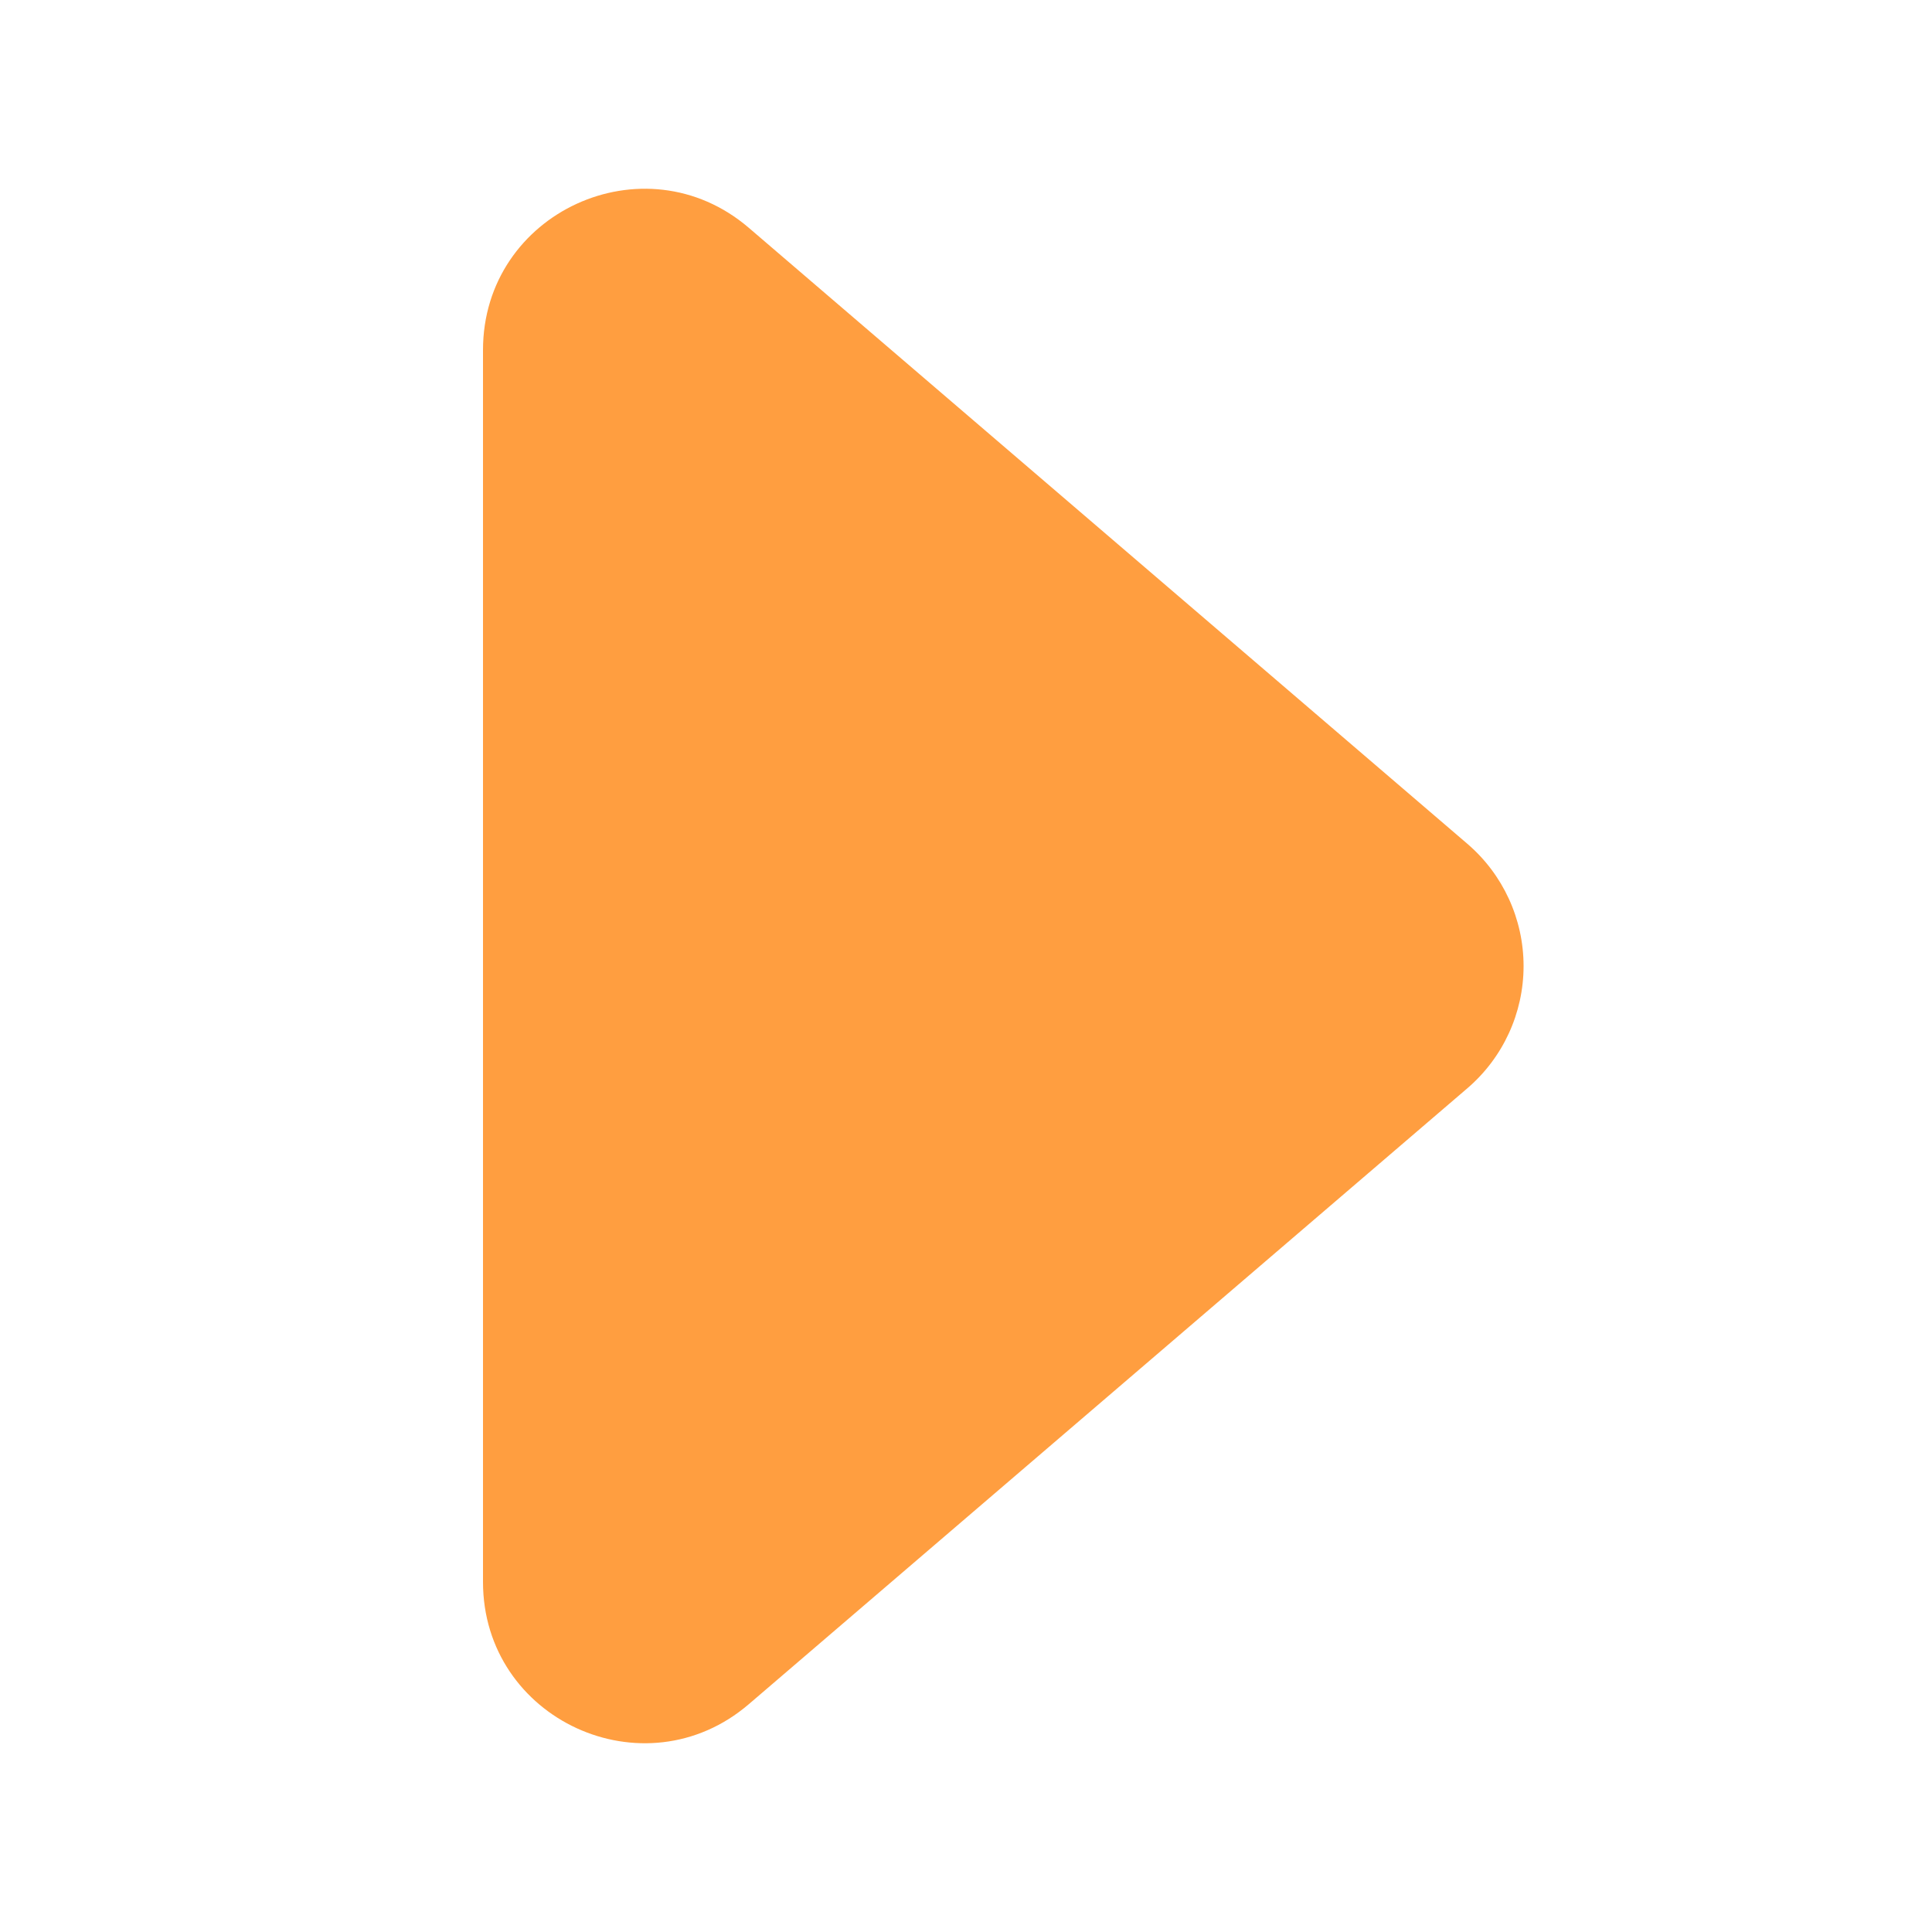
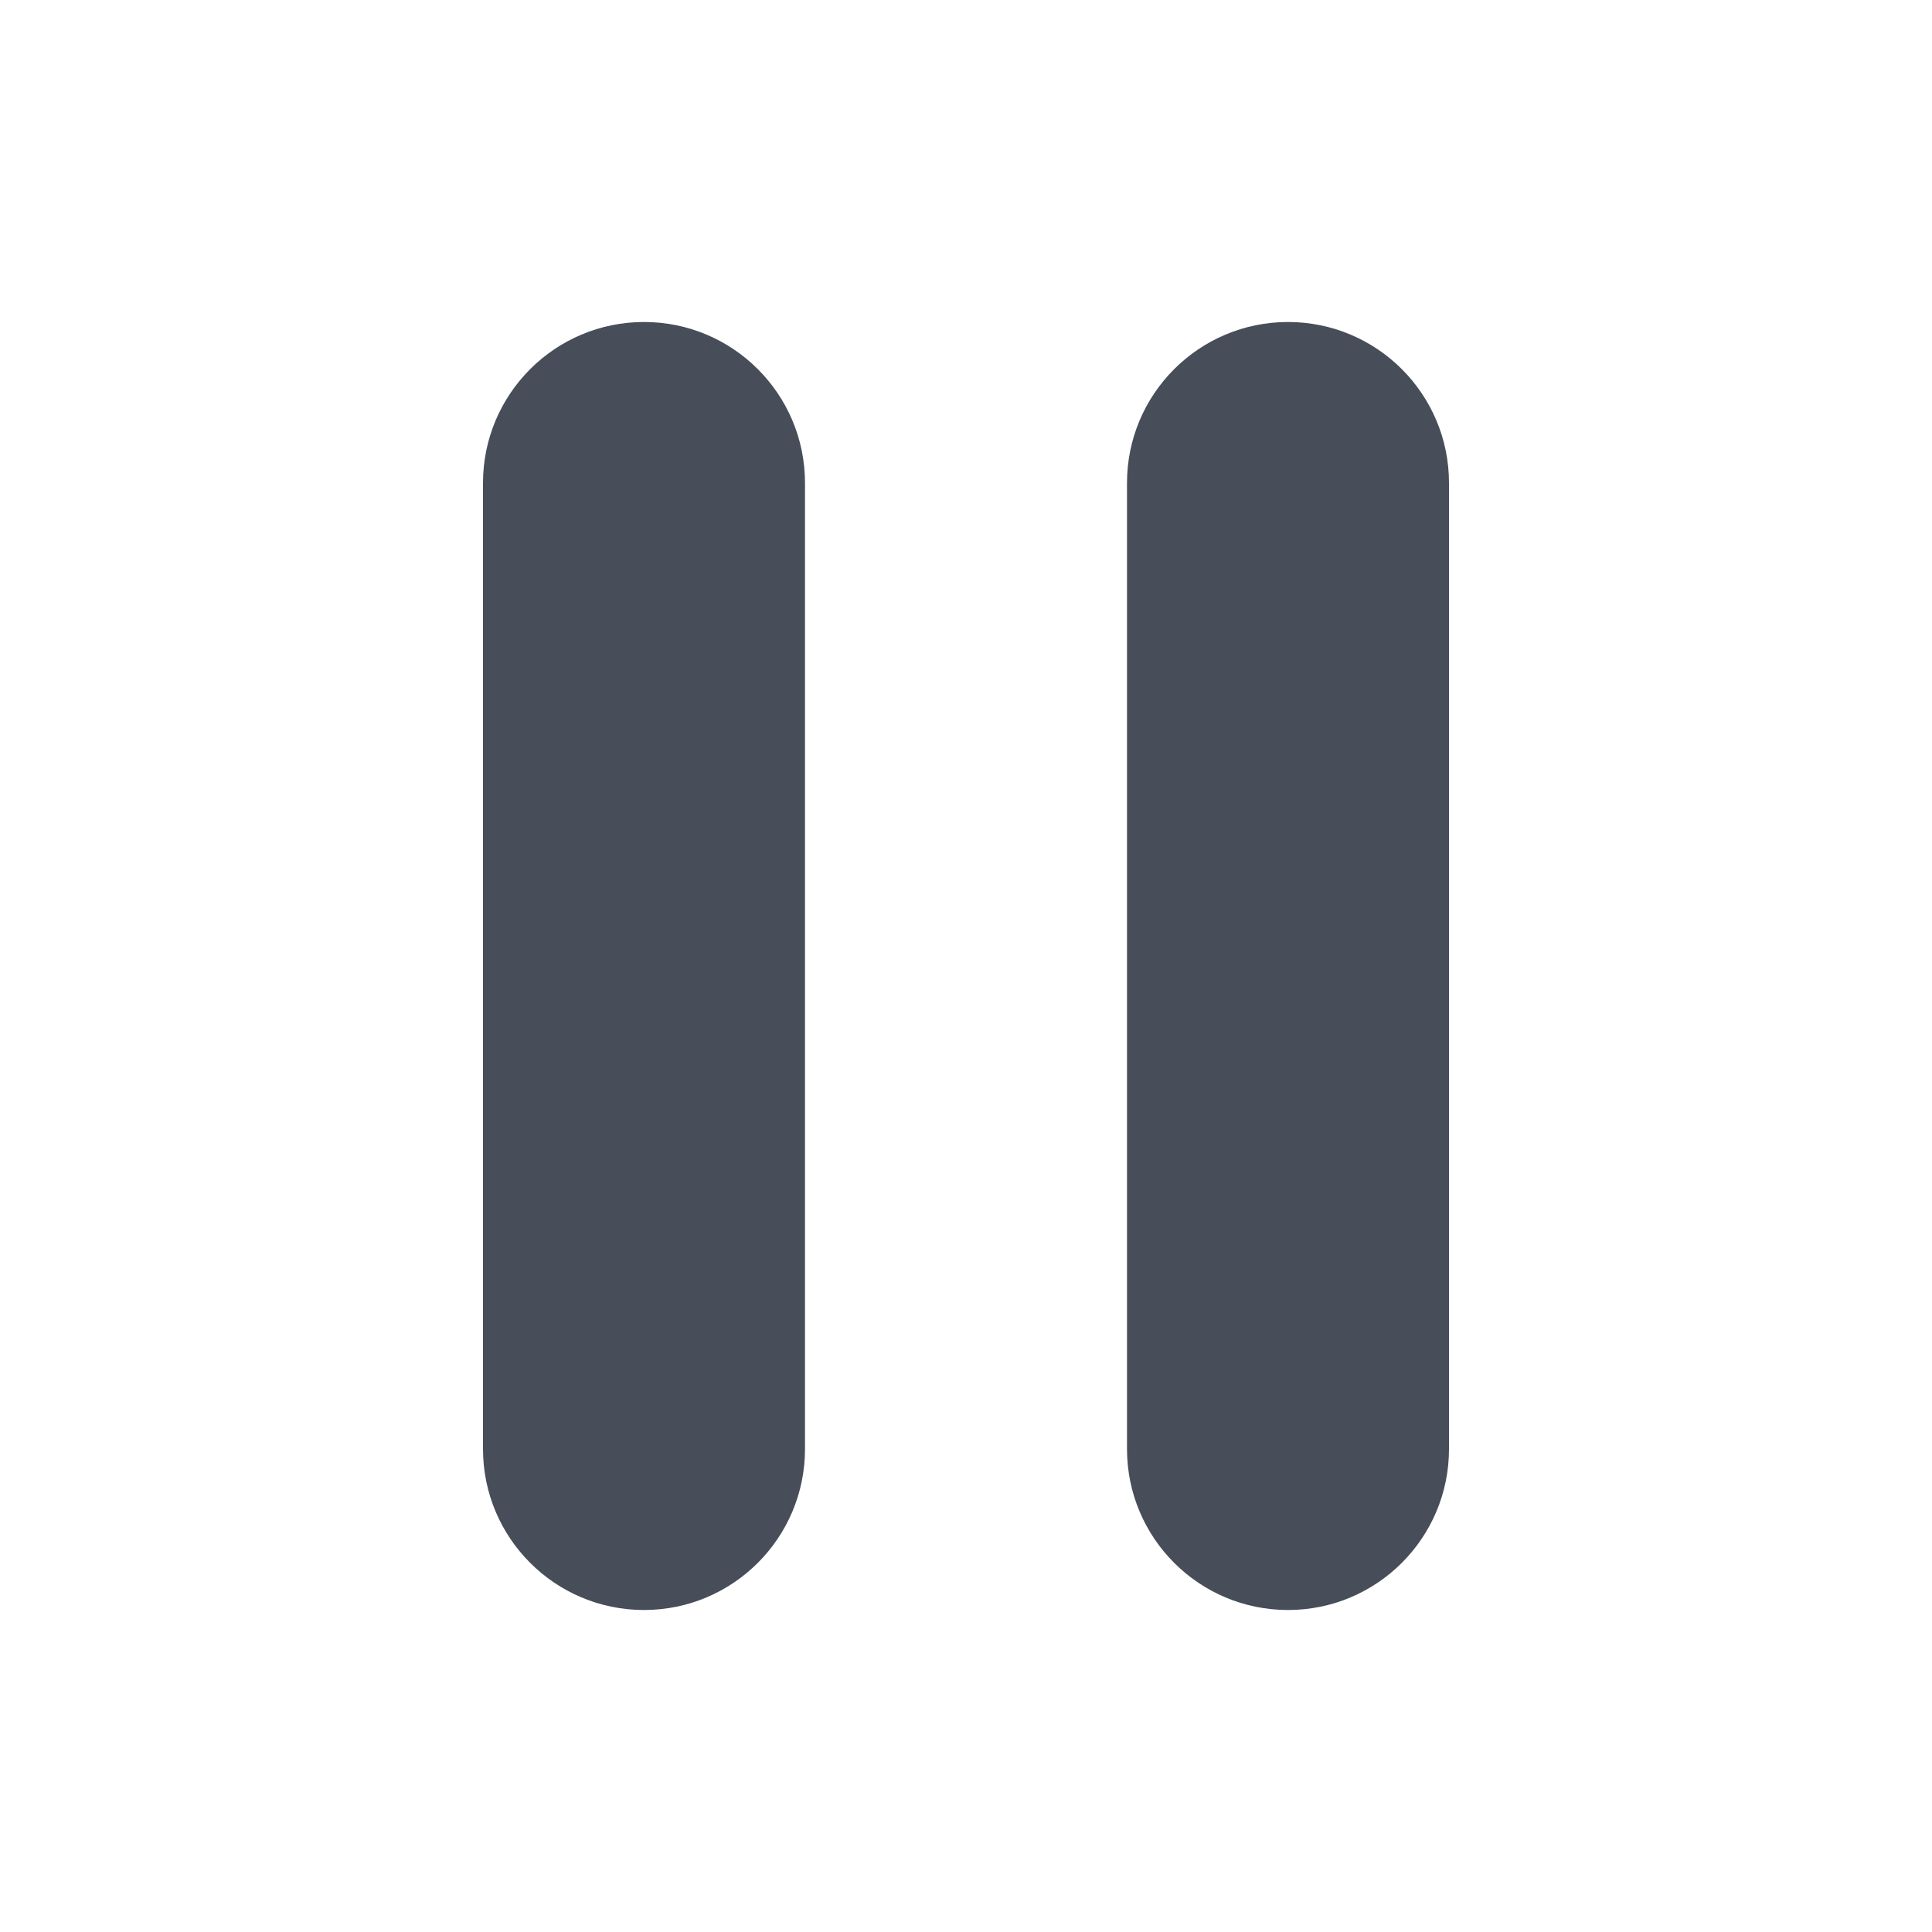
<svg xmlns="http://www.w3.org/2000/svg" width="24" height="24" viewBox="0 0 24 24" fill="none">
-   <path d="M6 19.652V4.348C6 2.64 8.004 1.718 9.302 2.83l8.926 7.652a2 2 0 0 1 0 3.037L9.302 21.17C8.004 22.282 6 21.36 6 19.652Z" fill="#FF9E40" />
+   <rect x="6" y="4" width="4" height="16" rx="2" fill="#474D59" />
+   <rect x="14" y="4" width="4" height="16" rx="2" fill="#474D59" />
</svg>
